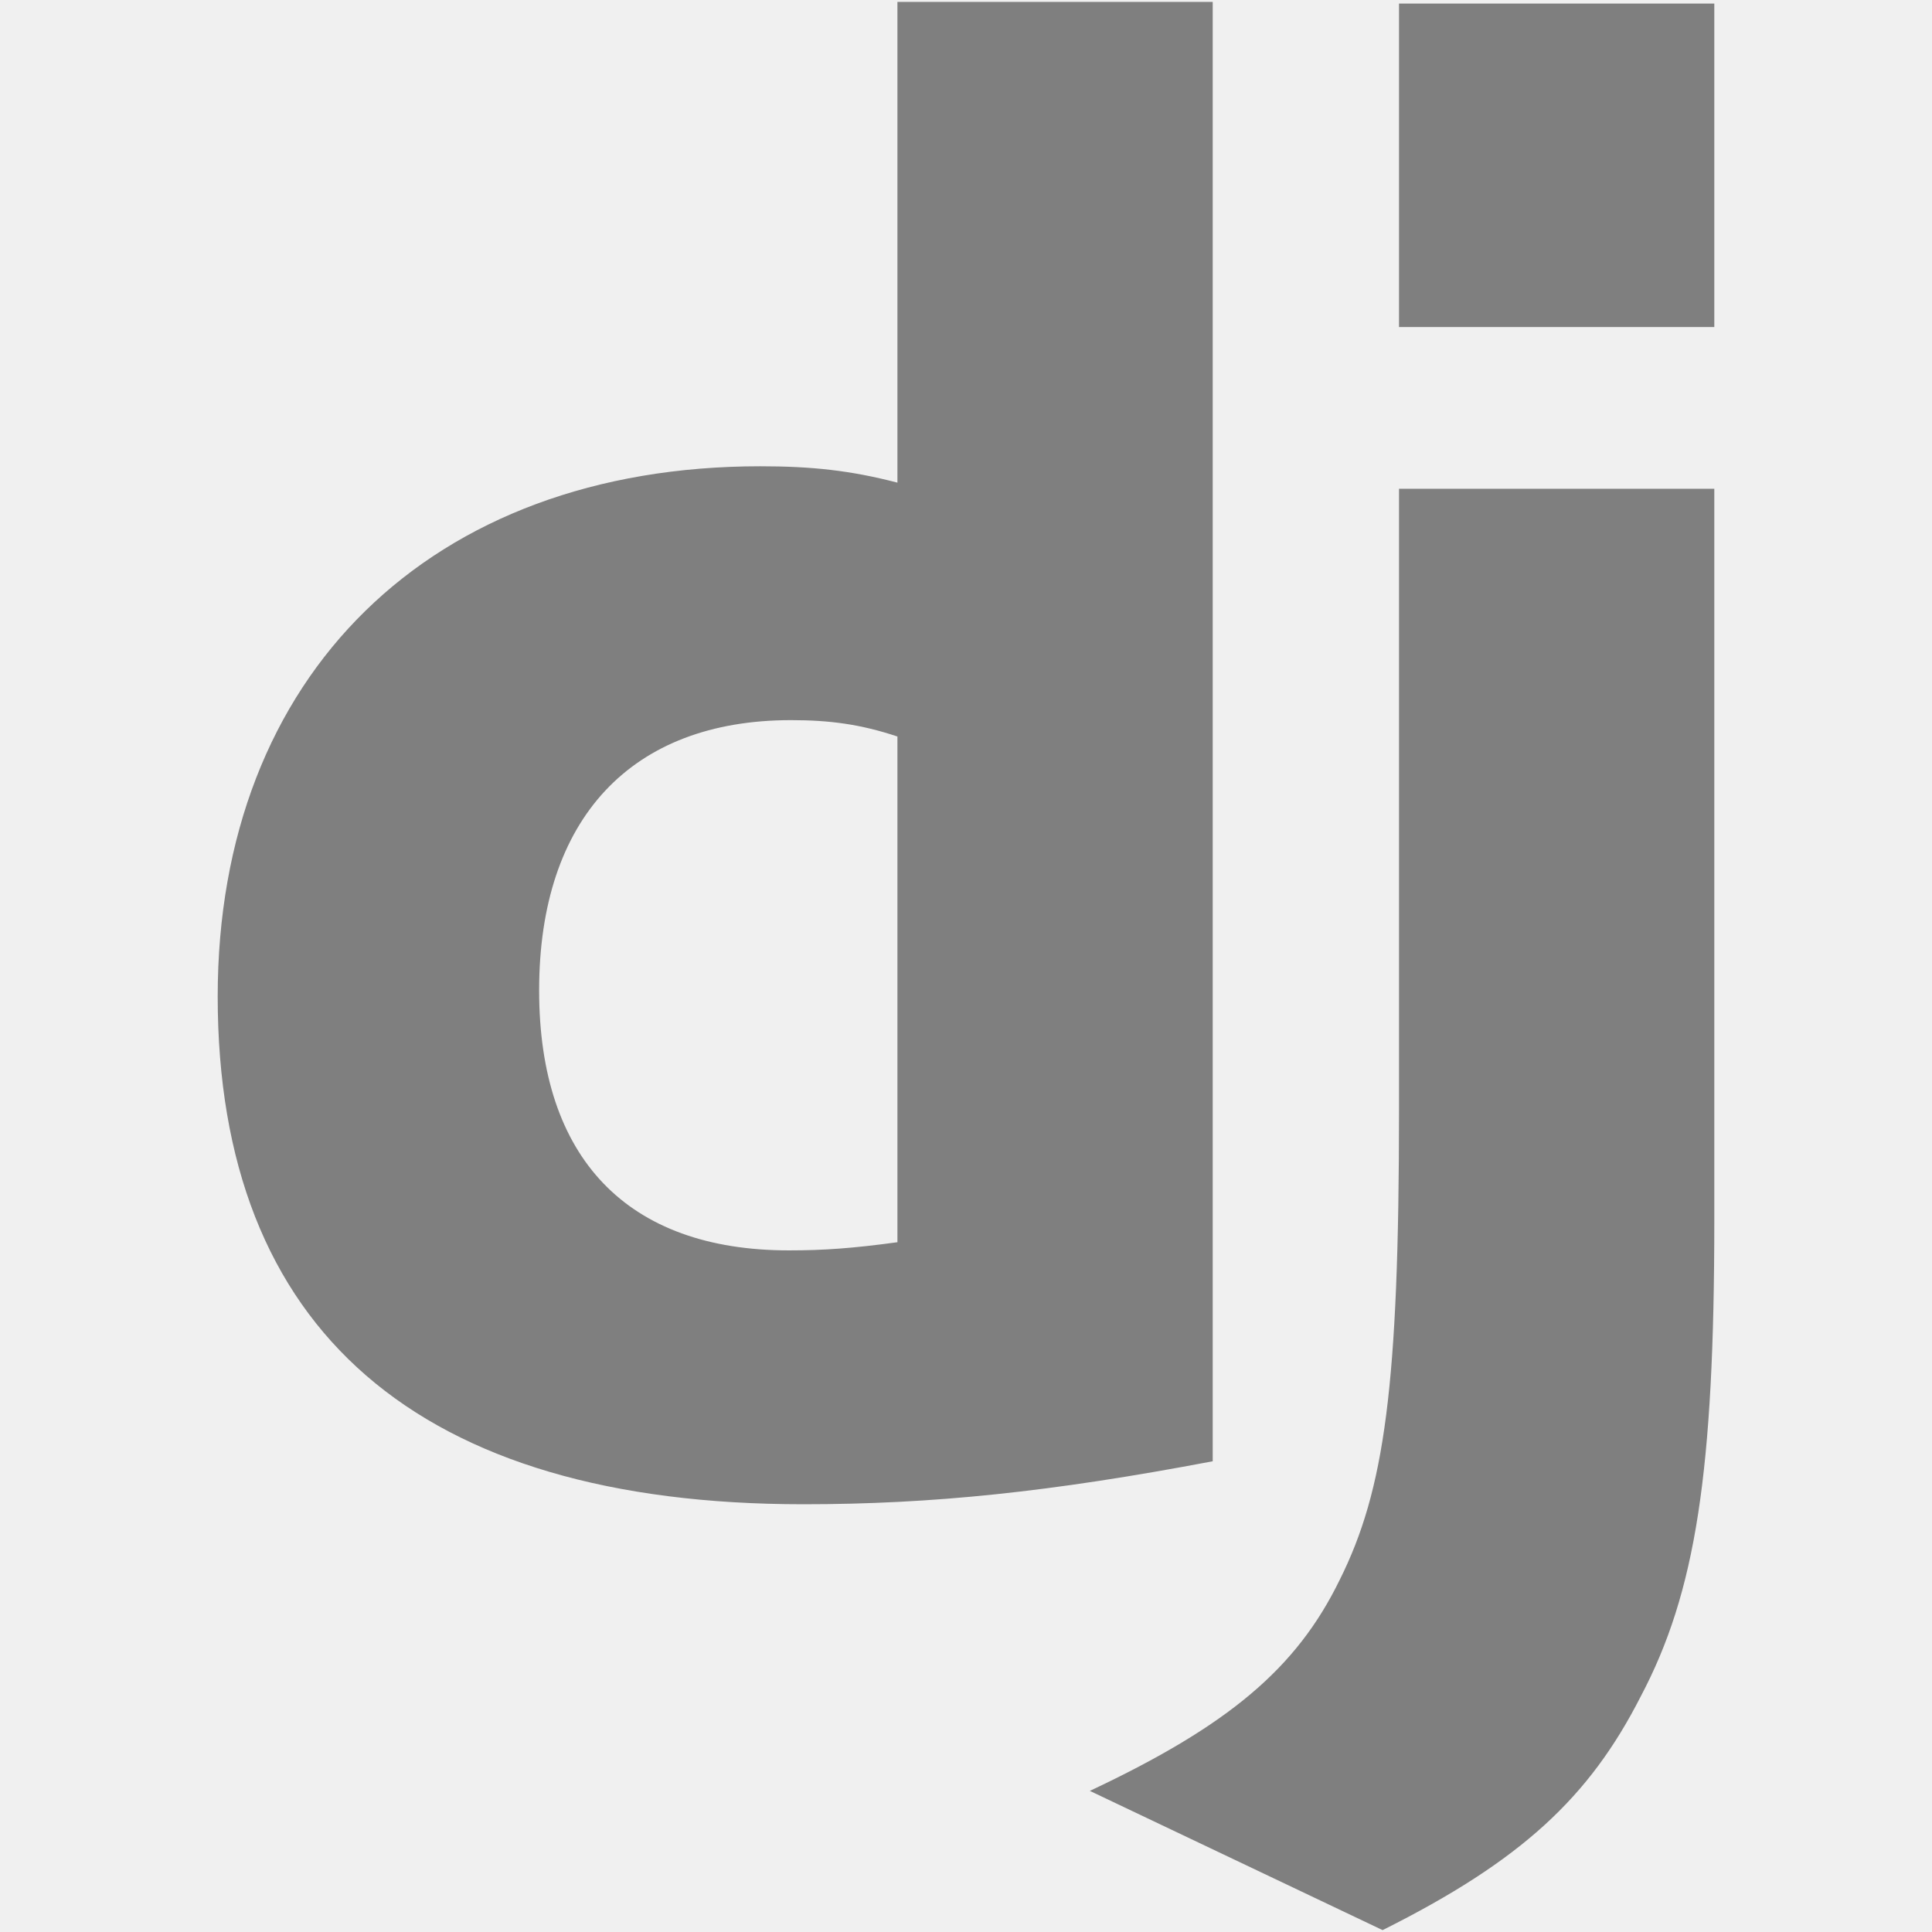
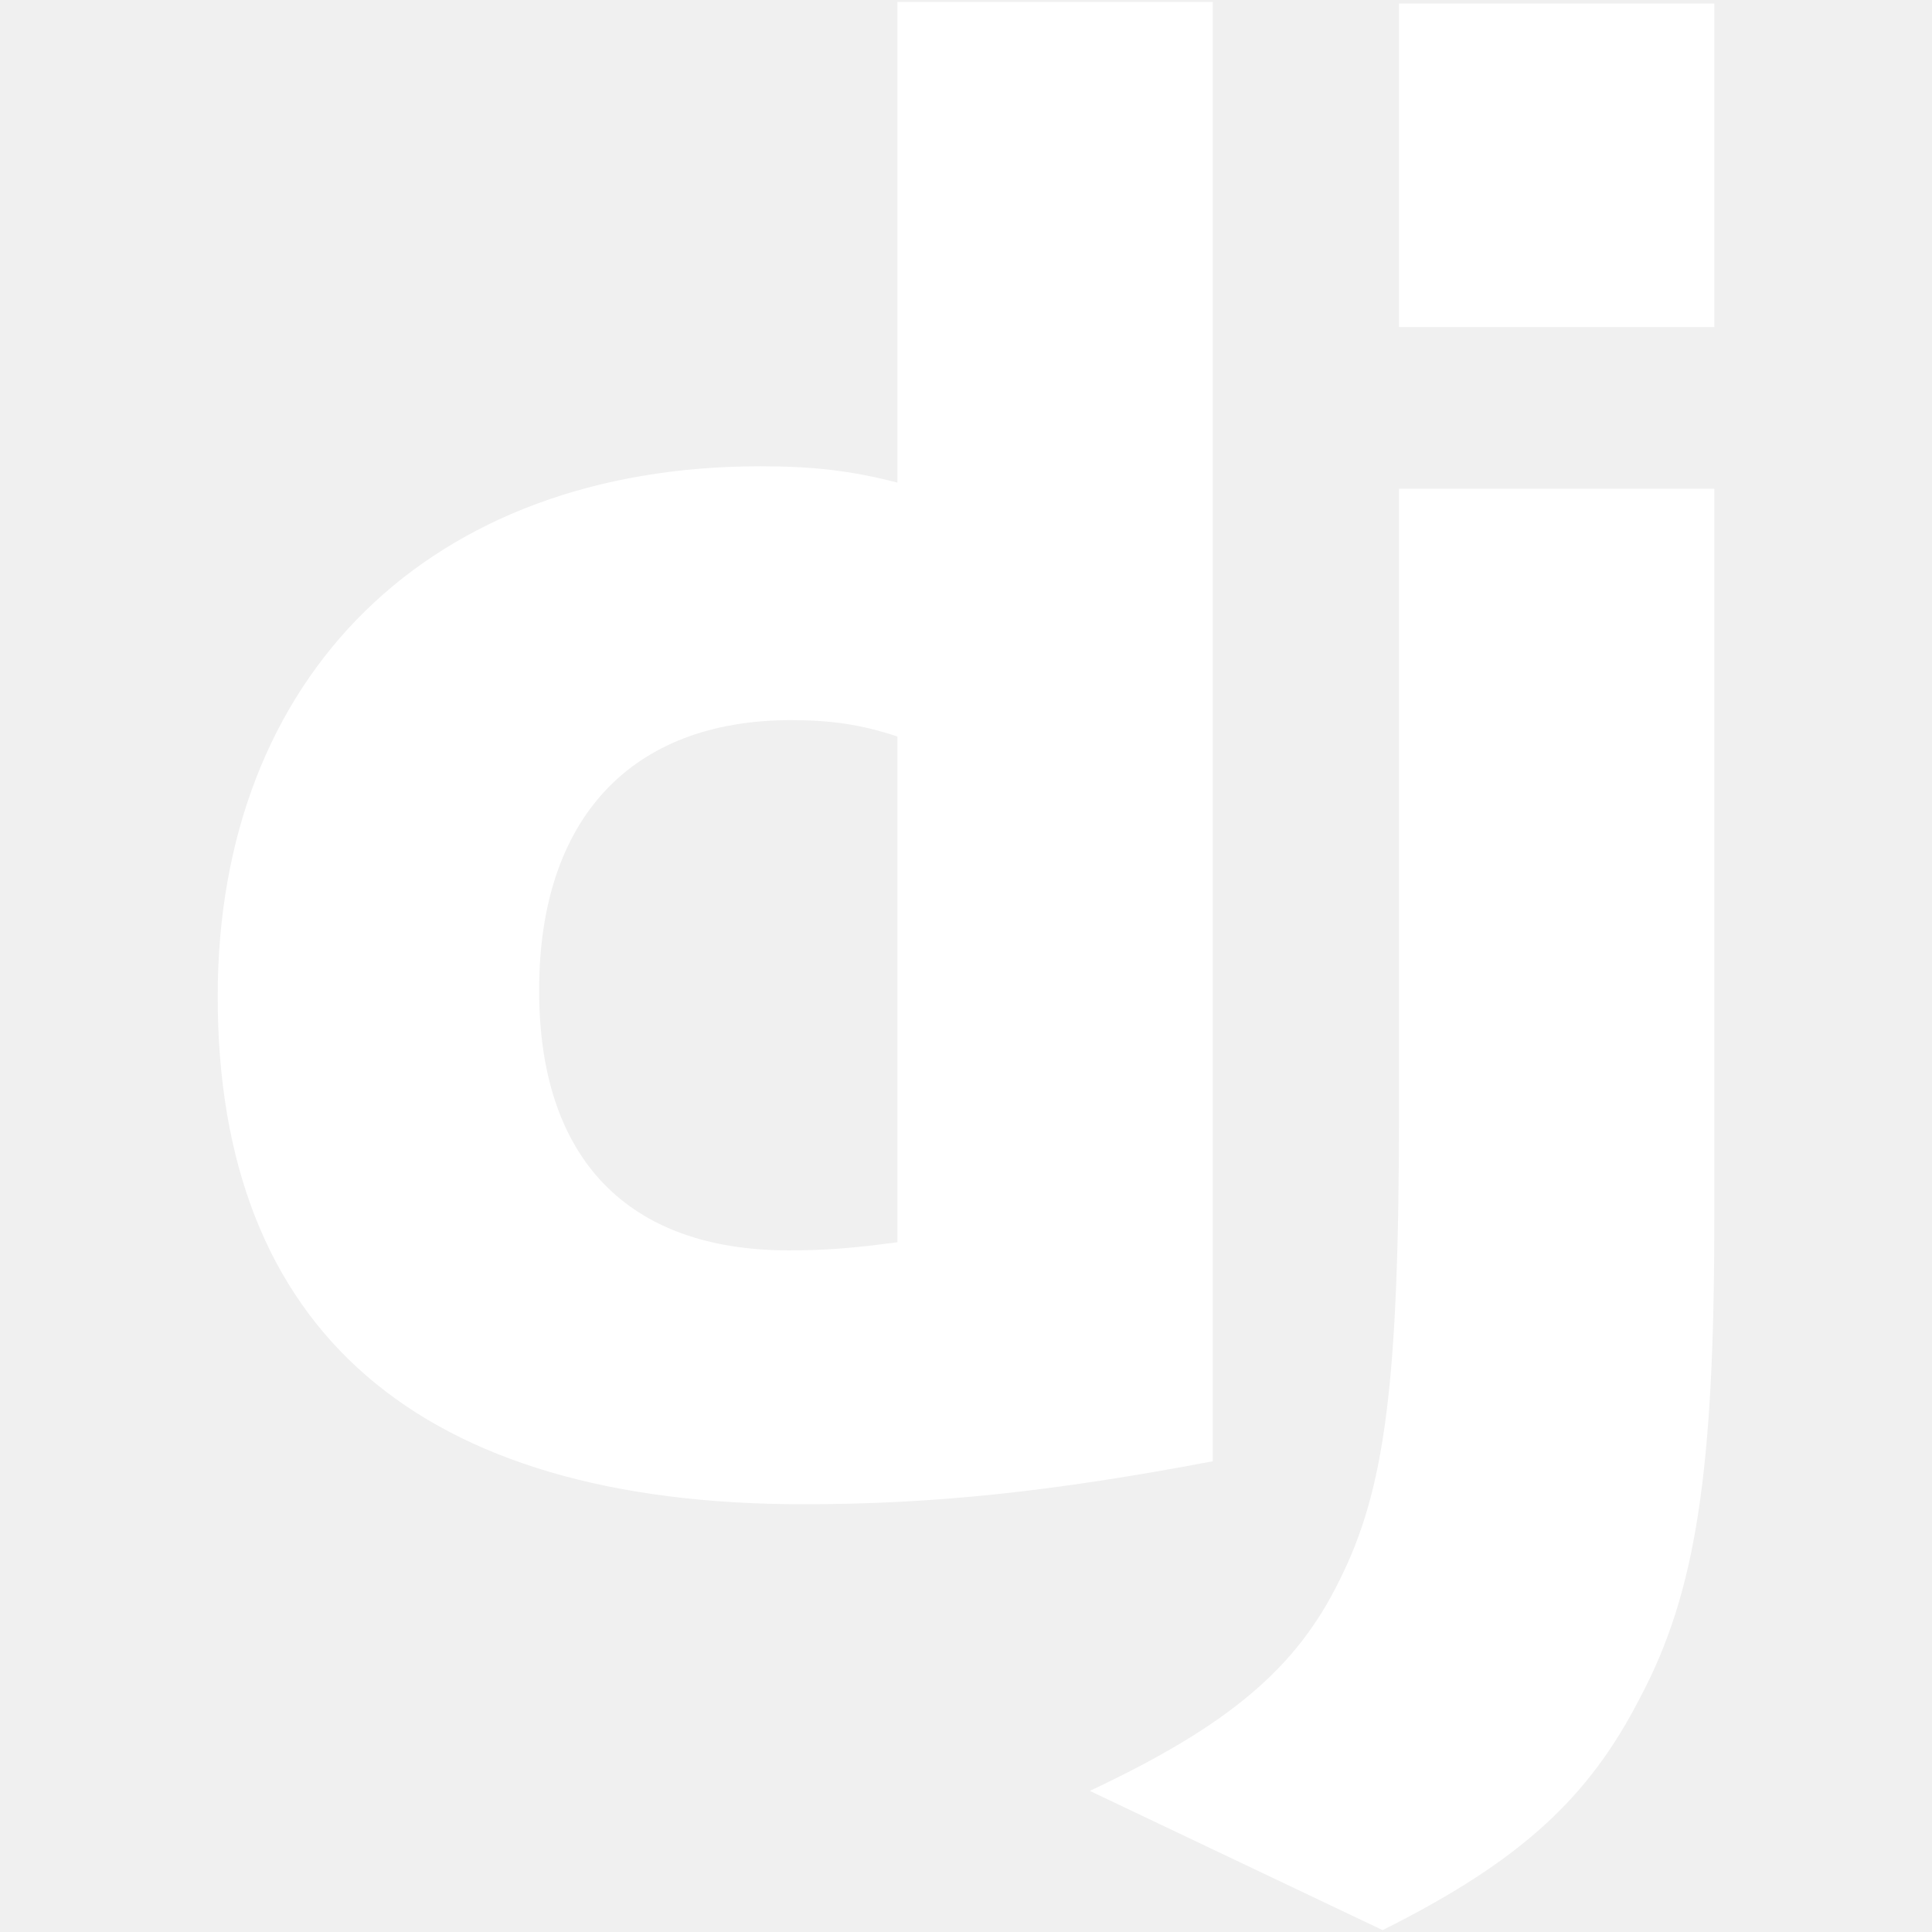
- <svg xmlns="http://www.w3.org/2000/svg" fill="#7f7f7f" version="1.1" width="50px" height="50px" viewBox="0 0 512 512" enable-background="new 0 0 512 512" xml:space="preserve">
+ <svg xmlns="http://www.w3.org/2000/svg" fill="#fff" version="1.1" width="50px" height="50px" viewBox="0 0 512 512" enable-background="new 0 0 512 512" xml:space="preserve">
  <g id="5151e0c8492e5103c096af88a51f62ed">
    <path display="inline" d="M321.38,0.5h-83.553v127.405c-12.483-3.253-22.786-4.338-36.354-4.338   c-87.349,0-143.781,55.34-143.781,140.52c0,88.441,53.176,134.556,155.181,134.556c34.165,0,65.639-3.254,108.508-11.392V0.5z    M237.827,329.203c-11.938,1.623-19.533,2.162-28.755,2.162c-42.865,0-66.197-24.409-66.197-68.904   c0-45.573,24.413-71.616,66.743-71.616c10.303,0,18.437,1.084,28.209,4.338V329.203z M454.309,0.949v85.726h-83.557V0.949H454.309z    M370.752,129.532h83.557v193.699c0,66.735-4.889,98.743-19.537,126.417c-13.56,26.59-31.466,43.403-68.365,61.852l-77.589-36.896   c36.889-17.359,54.81-32.542,66.197-55.883c11.934-23.874,15.737-51.544,15.737-124.252V129.532z">

</path>
  </g>
</svg>
